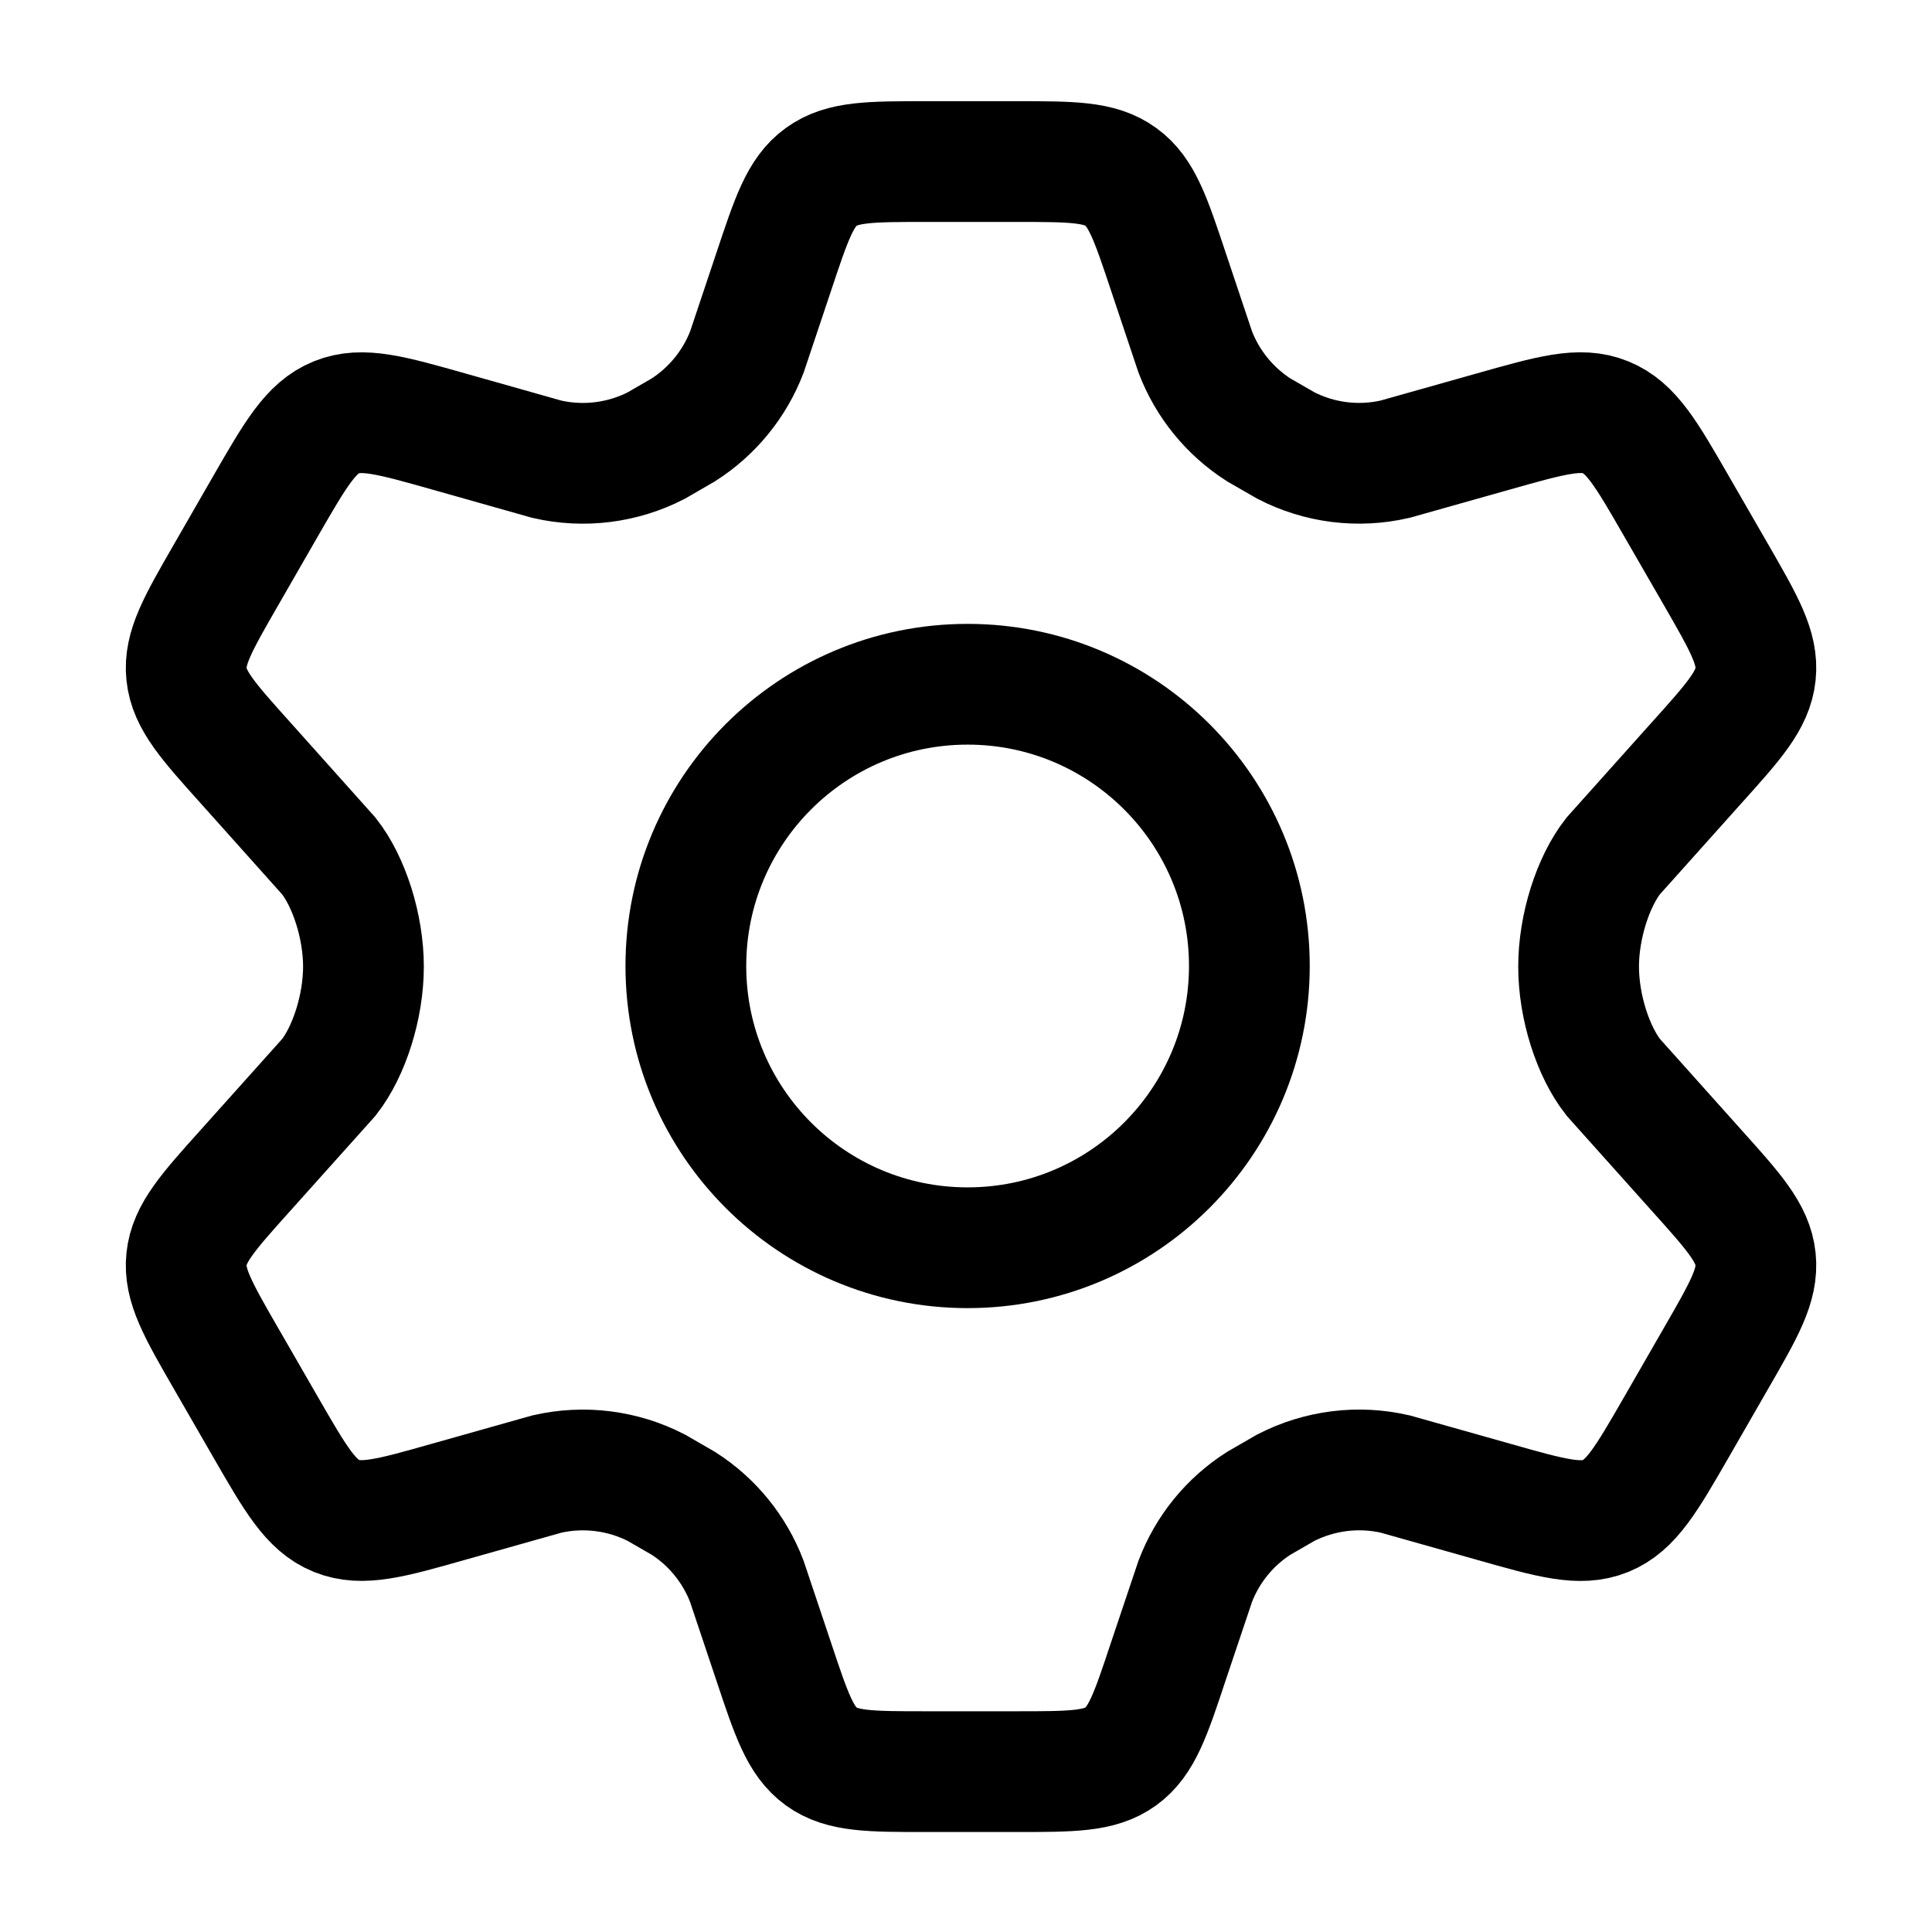
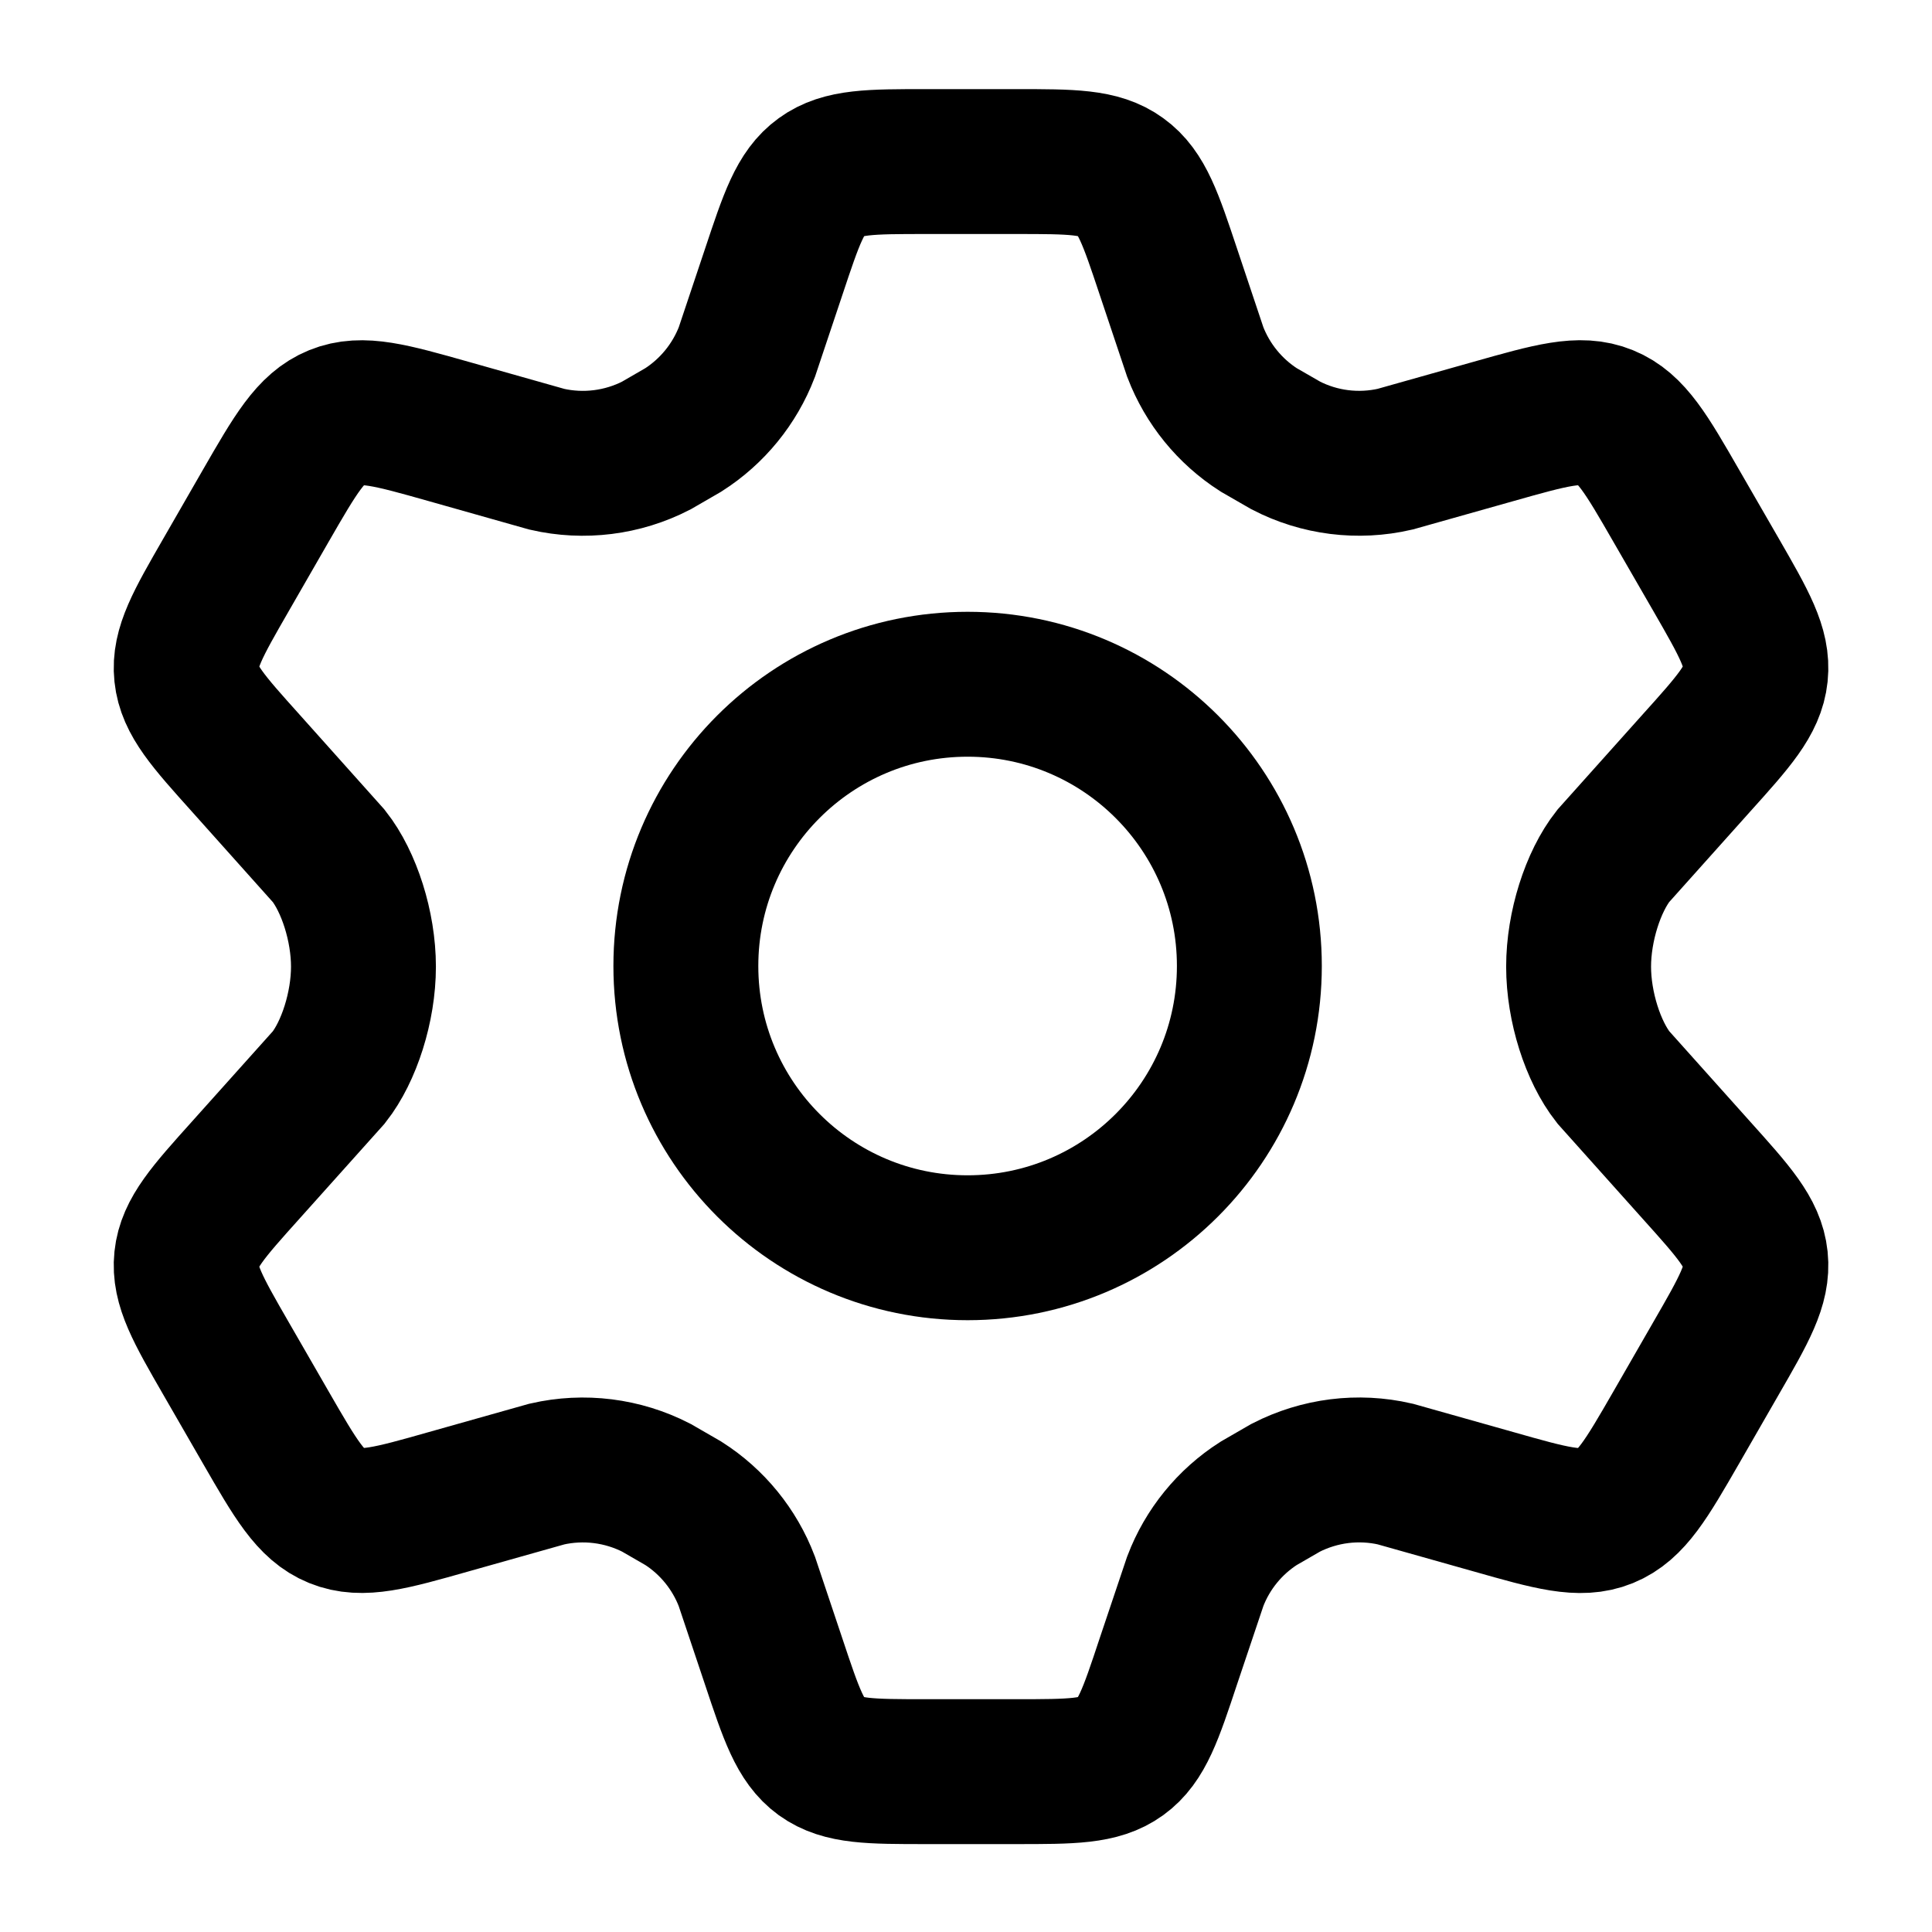
- <svg xmlns="http://www.w3.org/2000/svg" width="24" height="24" viewBox="0 0 24 24">
-   <g fill="none" stroke="currentColor" stroke-width="1.5">
+ <svg xmlns="http://www.w3.org/2000/svg" viewBox="0 0 24 24">
+   <g fill="none" stroke="currentColor" stroke-width="1.8">
    <path stroke-linecap="round" d="m21.318 7.141l-.494-.856c-.373-.648-.56-.972-.878-1.101c-.317-.13-.676-.027-1.395.176l-1.22.344c-.459.106-.94.046-1.358-.17l-.337-.194a2 2 0 0 1-.788-.967l-.334-.998c-.22-.66-.33-.99-.591-1.178c-.261-.19-.609-.19-1.303-.19h-1.115c-.694 0-1.041 0-1.303.19c-.261.188-.37.518-.59 1.178l-.334.998a2 2 0 0 1-.789.967l-.337.195c-.418.215-.9.275-1.358.17l-1.22-.345c-.719-.203-1.078-.305-1.395-.176c-.318.129-.505.453-.878 1.1l-.493.857c-.35.608-.525.911-.491 1.234c.034.324.268.584.736 1.105l1.031 1.153c.252.319.431.875.431 1.375s-.179 1.056-.43 1.375l-1.032 1.152c-.468.521-.702.782-.736 1.105s.14.627.49 1.234l.494.857c.373.647.56.971.878 1.1s.676.028 1.395-.176l1.22-.344a2 2 0 0 1 1.359.17l.336.194c.36.23.636.57.788.968l.334.997c.22.66.33.99.591 1.18c.262.188.609.188 1.303.188h1.115c.694 0 1.042 0 1.303-.189s.371-.519.59-1.179l.335-.997c.152-.399.428-.738.788-.968l.336-.194c.42-.215.9-.276 1.36-.17l1.22.344c.718.204 1.077.306 1.394.177c.318-.13.505-.454.878-1.101l.493-.857c.35-.607.525-.91.491-1.234s-.268-.584-.736-1.105l-1.031-1.152c-.252-.32-.431-.875-.431-1.375s.179-1.056.43-1.375l1.032-1.153c.468-.52.702-.781.736-1.105s-.14-.626-.49-1.234Z" />
    <path d="M15.52 12a3.5 3.5 0 1 1-7 0a3.5 3.5 0 0 1 7 0Z" />
  </g>
</svg>
